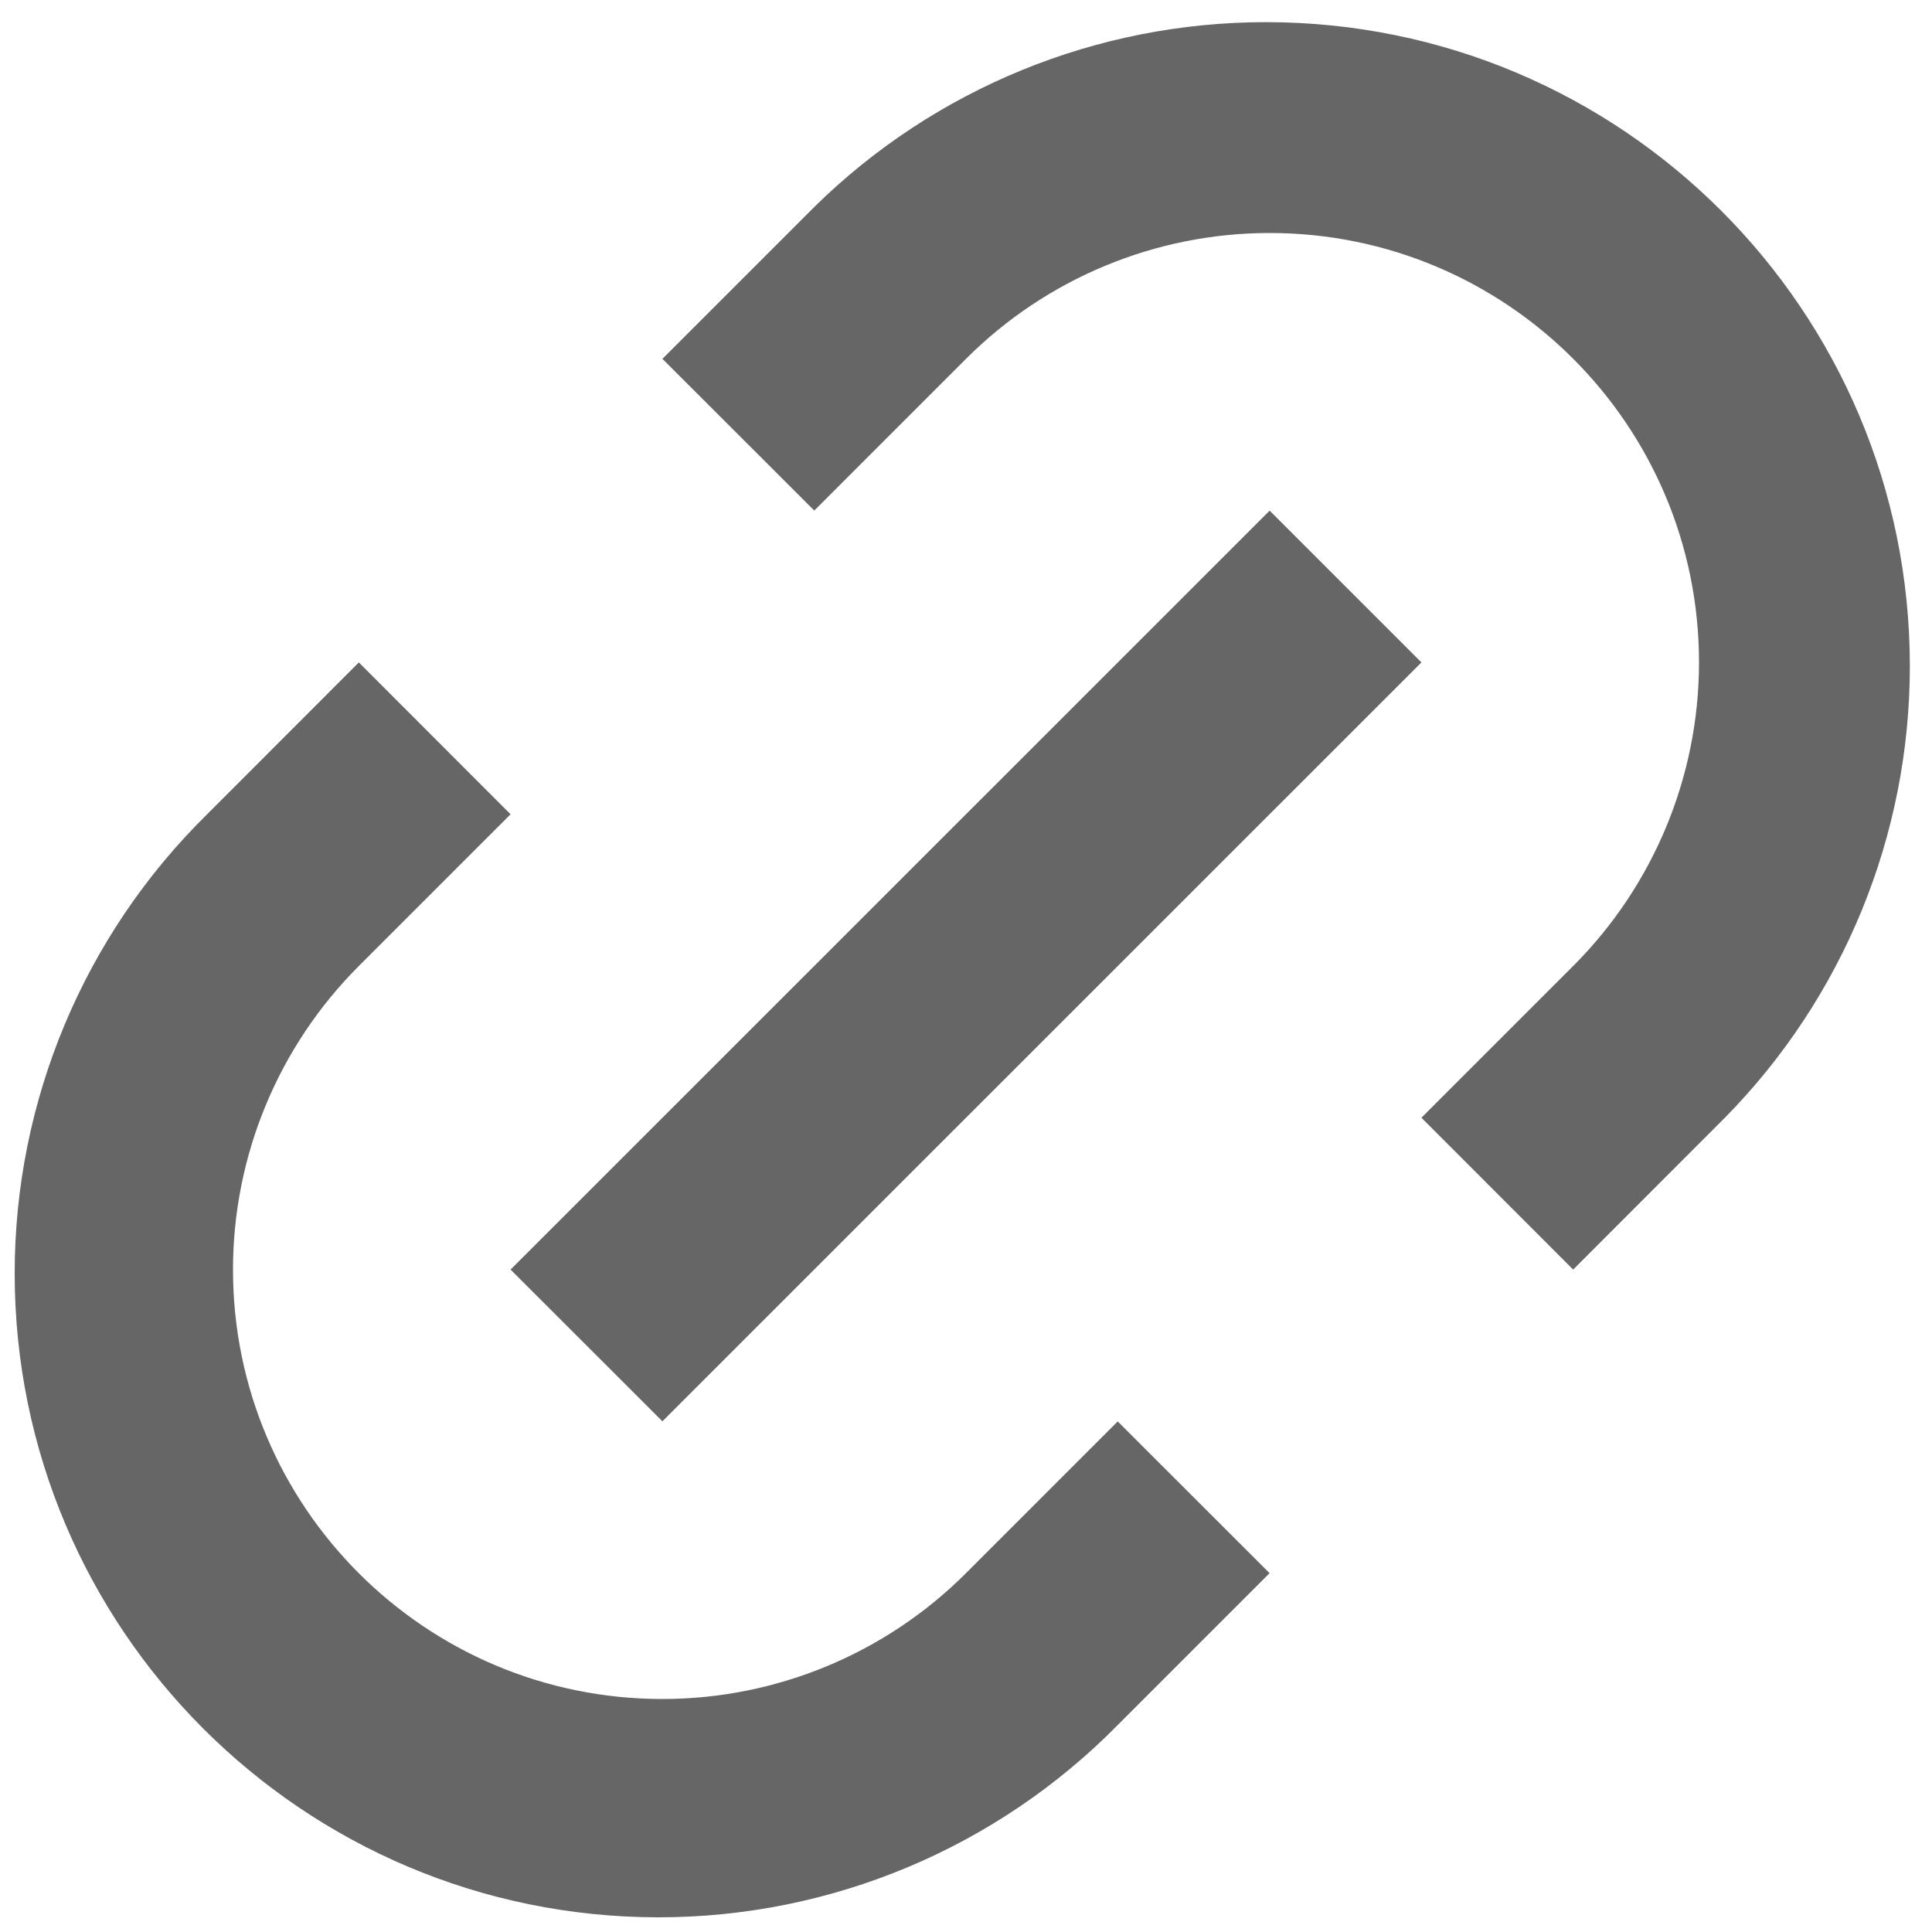
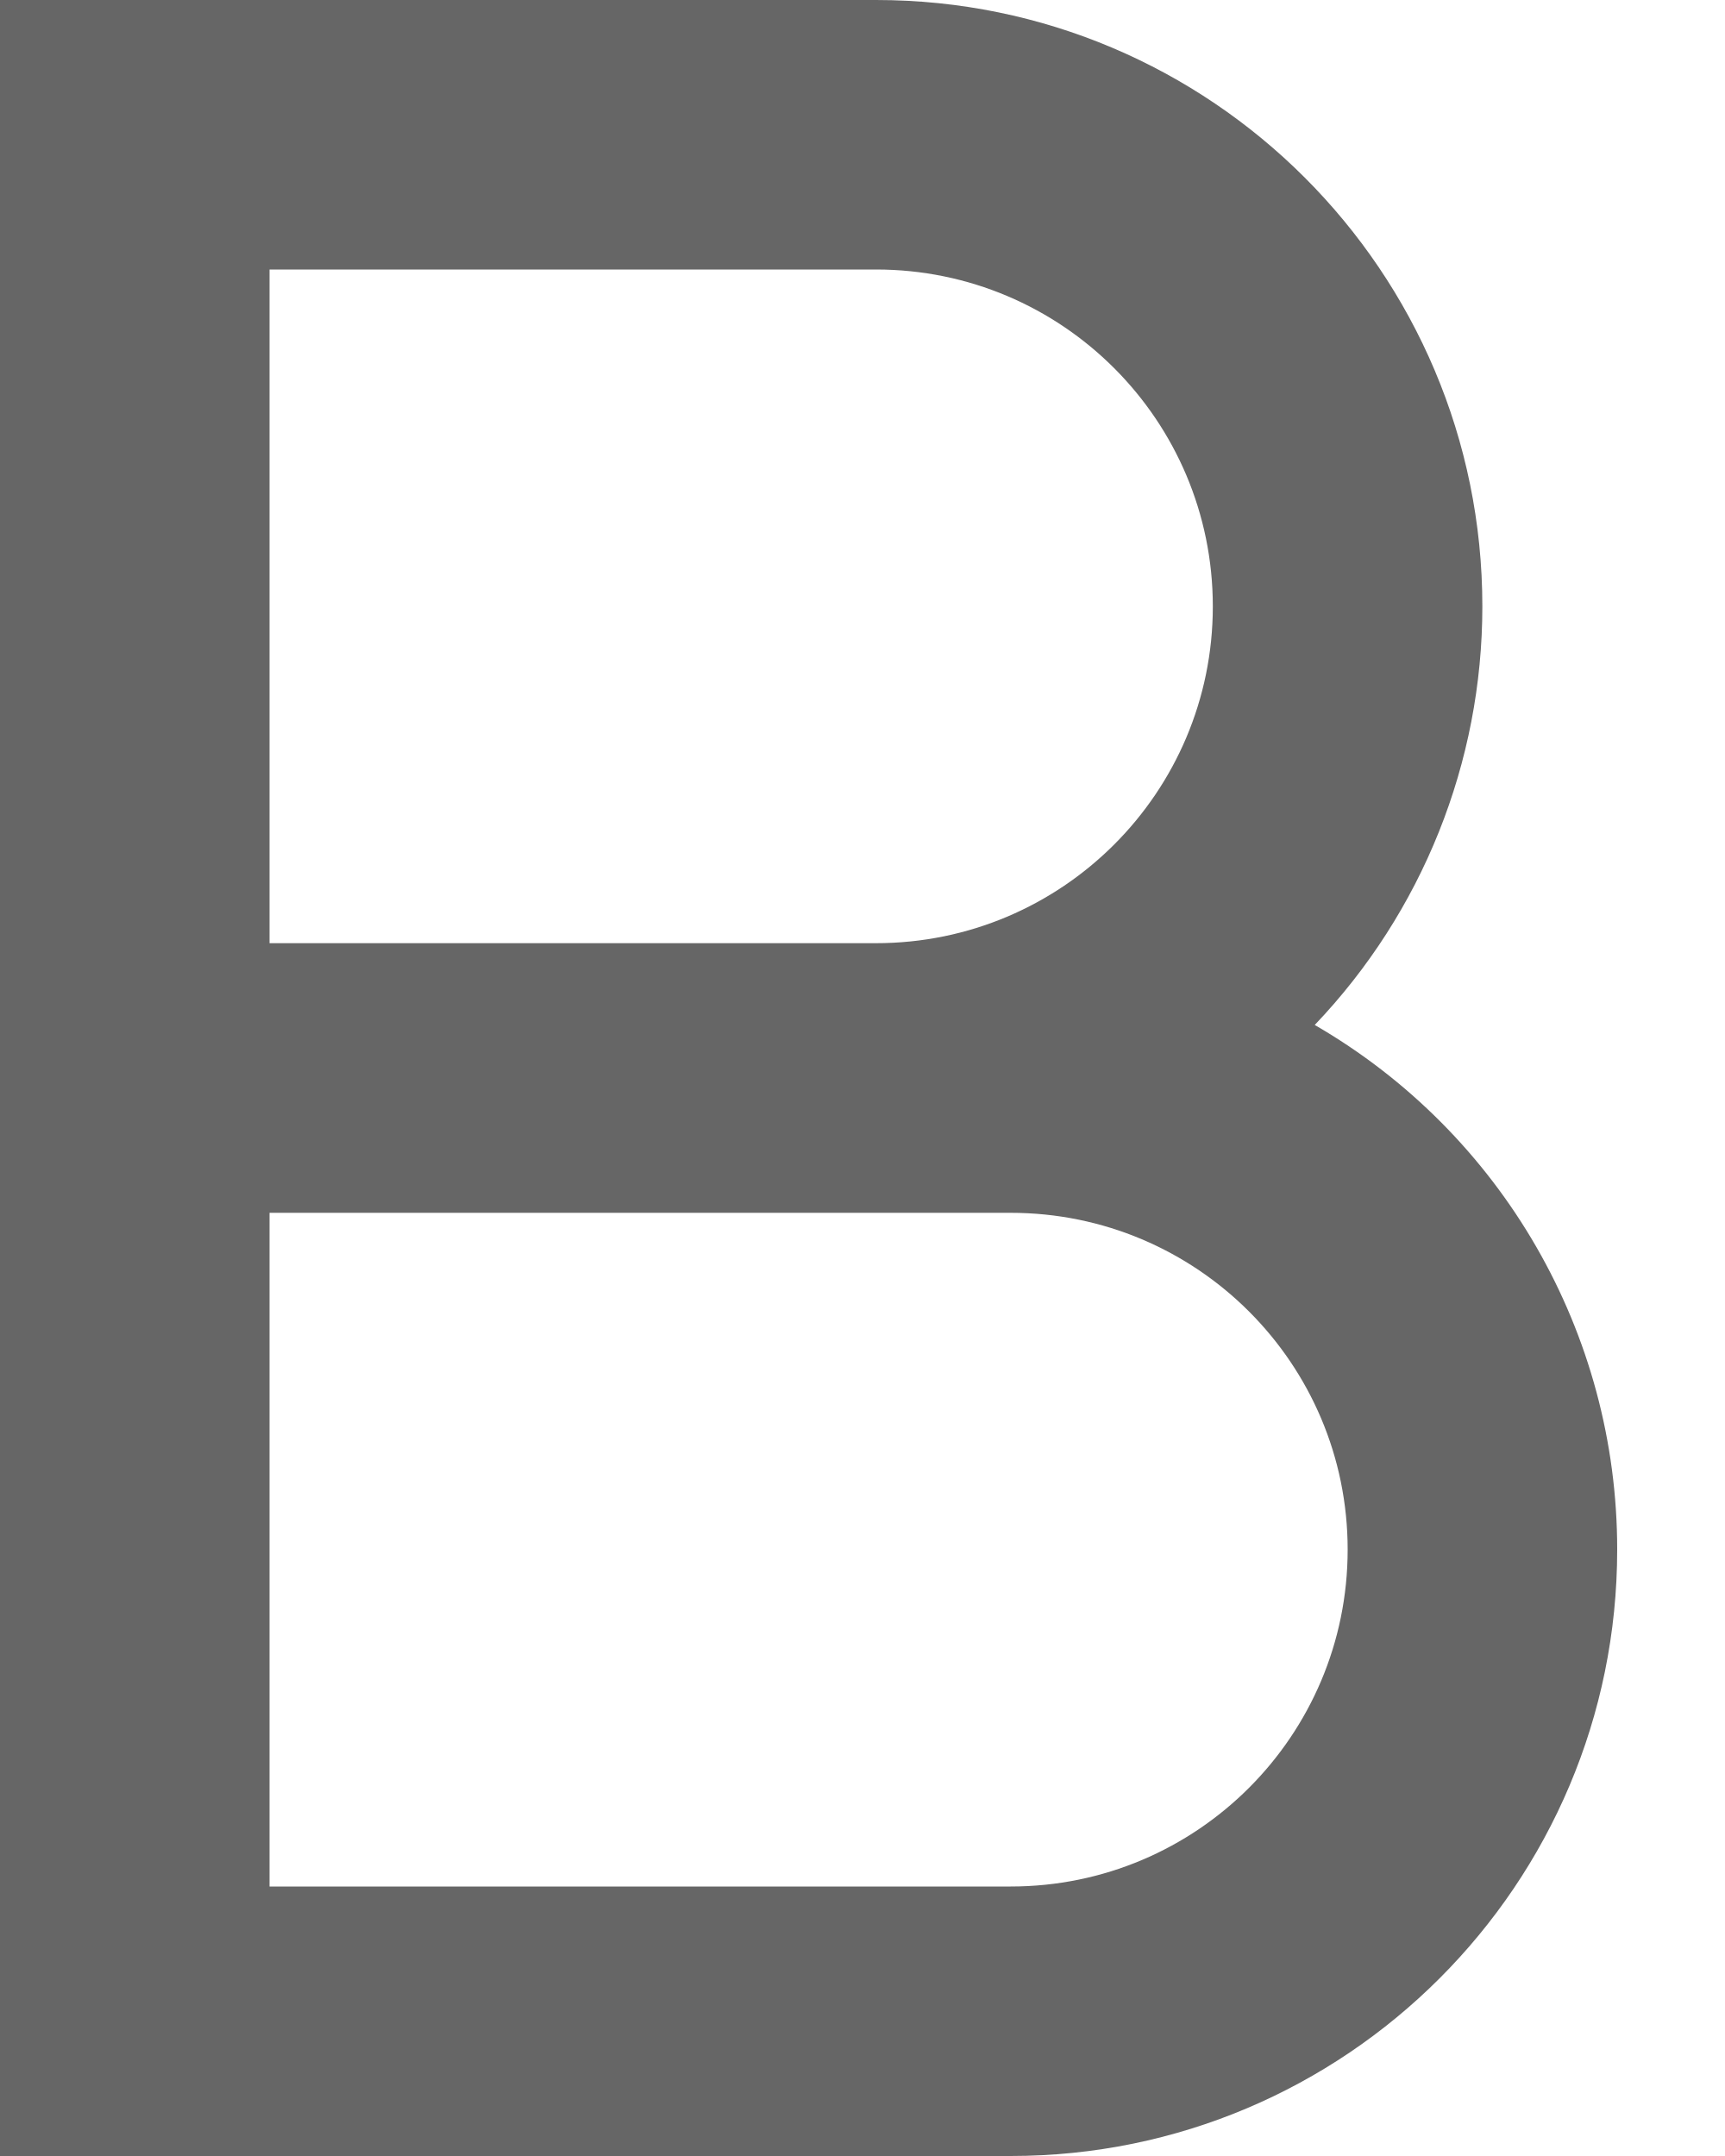
- <svg xmlns="http://www.w3.org/2000/svg" version="1.1" width="15px" height="15px">
-   <g transform="matrix(1 0 0 1 -385 -1772 )">
-     <path d="M 13.392 8.678  L 12.214 9.857  L 11.036 8.678  L 12.214 7.5  C 12.839 6.875  13.191 6.027  13.191 5.143  C 13.191 3.302  11.698 1.809  9.857 1.809  C 8.973 1.809  8.125 2.161  7.5 2.786  L 6.322 3.964  L 5.143 2.786  L 6.322 1.607  C 7.257 0.687  8.516 0.172  9.828 0.172  C 12.59 0.172  14.828 2.41  14.828 5.172  C 14.828 6.484  14.313 7.743  13.392 8.678  Z M 8.678 11.036  L 9.857 12.214  L 8.678 13.393  C 7.738 14.348  6.454 14.886  5.114 14.886  C 2.353 14.886  0.114 12.647  0.114 9.886  C 0.114 8.546  0.652 7.262  1.608 6.322  L 2.786 5.143  L 3.964 6.322  L 2.786 7.5  C 2.161 8.125  1.809 8.973  1.809 9.857  C 1.809 11.698  3.302 13.191  5.143 13.191  C 6.027 13.191  6.875 12.839  7.5 12.214  L 8.678 11.036  Z M 9.857 3.964  L 11.036 5.143  L 5.143 11.035  L 3.964 9.857  L 9.857 3.965  Z " fill-rule="nonzero" fill="#666666" stroke="none" transform="matrix(1 0 0 1 385 1772 )" />
+ <svg xmlns="http://www.w3.org/2000/svg" version="1.1" width="12px" height="15px">
+   <g transform="matrix(1 0 0 1 -99 -1772 )">
+     <path d="M 1.875 1.875  L 1.875 6.562  L 6.094 6.562  C 7.388 6.562  8.437 5.513  8.437 4.219  C 8.437 2.924  7.388 1.875  6.094 1.875  L 1.875 1.875  Z M 9.146 7.131  C 10.449 7.885  11.251 9.276  11.25 10.781  C 11.25 13.111  9.361 15  7.031 15  L 0 15  L 0 0  L 6.094 0  C 8.424 9.763020000264078E-05  10.312 1.889  10.312 4.219  C 10.312 5.303  9.895 6.346  9.146 7.131  Z M 7.031 8.438  L 1.875 8.438  L 1.875 13.125  L 7.031 13.125  C 8.326 13.125  9.375 12.076  9.375 10.781  C 9.375 9.487  8.326 8.438  7.031 8.438  Z " fill-rule="nonzero" fill="#666666" stroke="none" transform="matrix(1 0 0 1 99 1772 )" />
  </g>
</svg>
